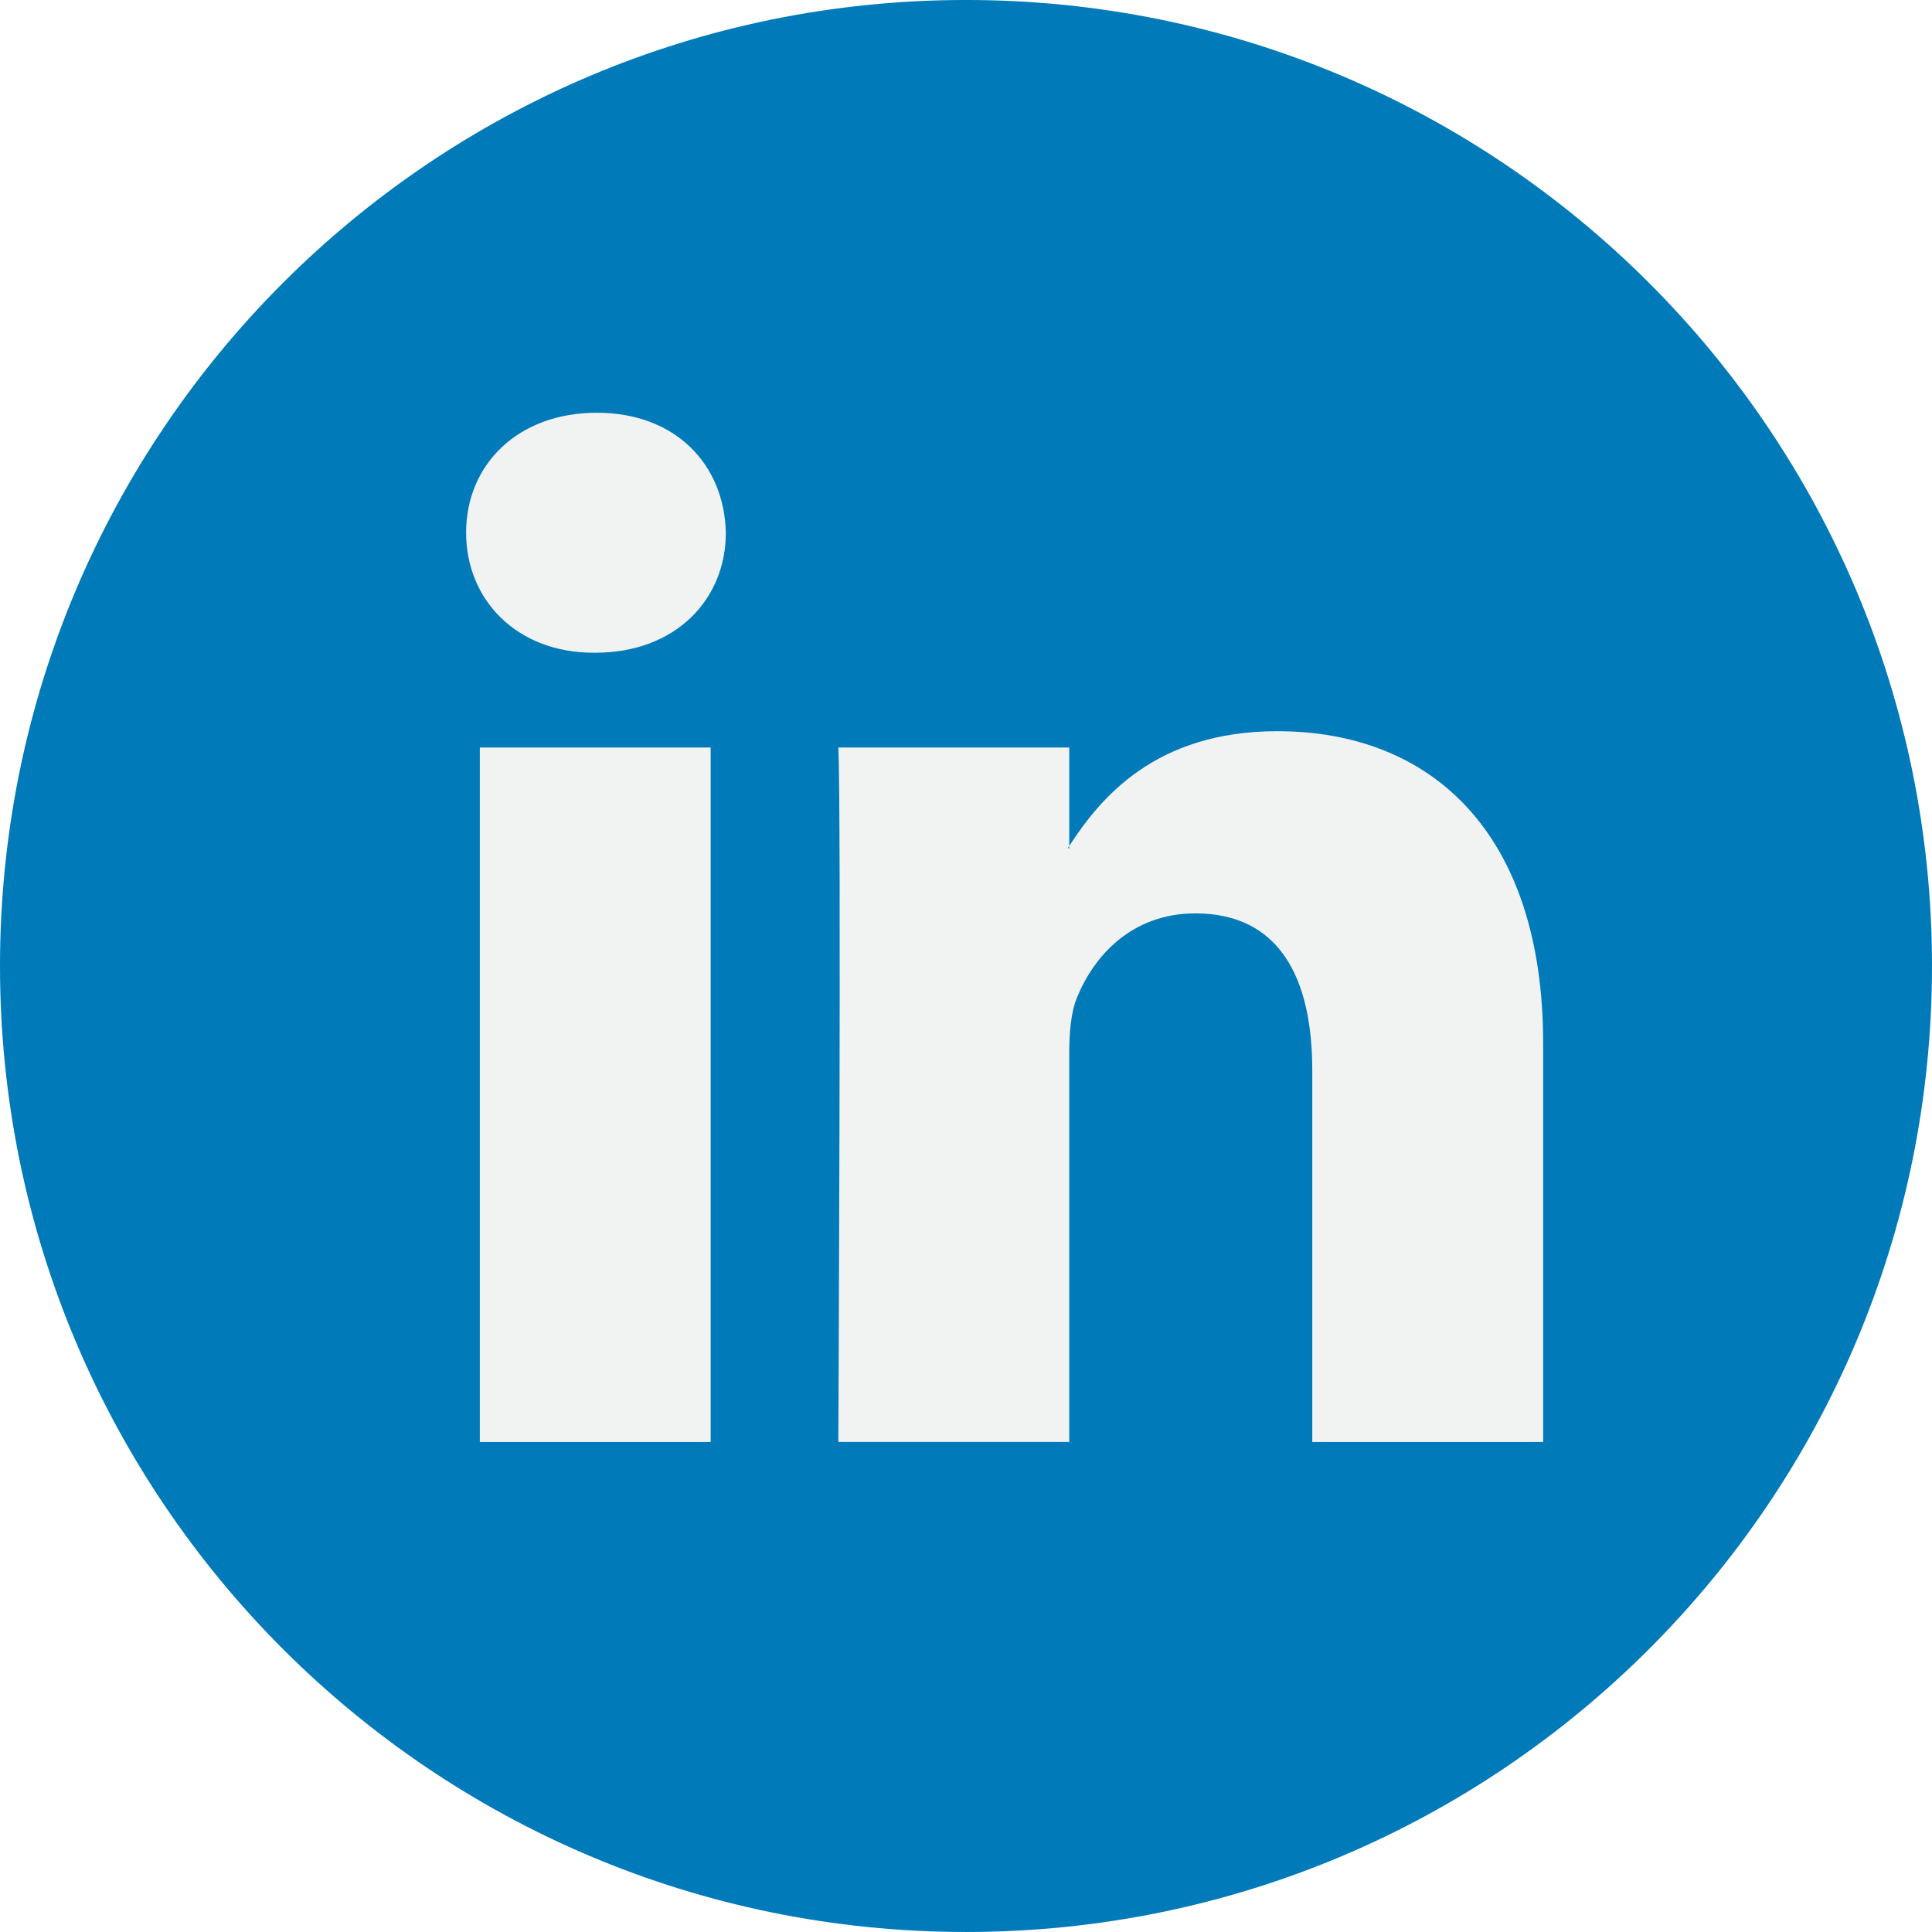
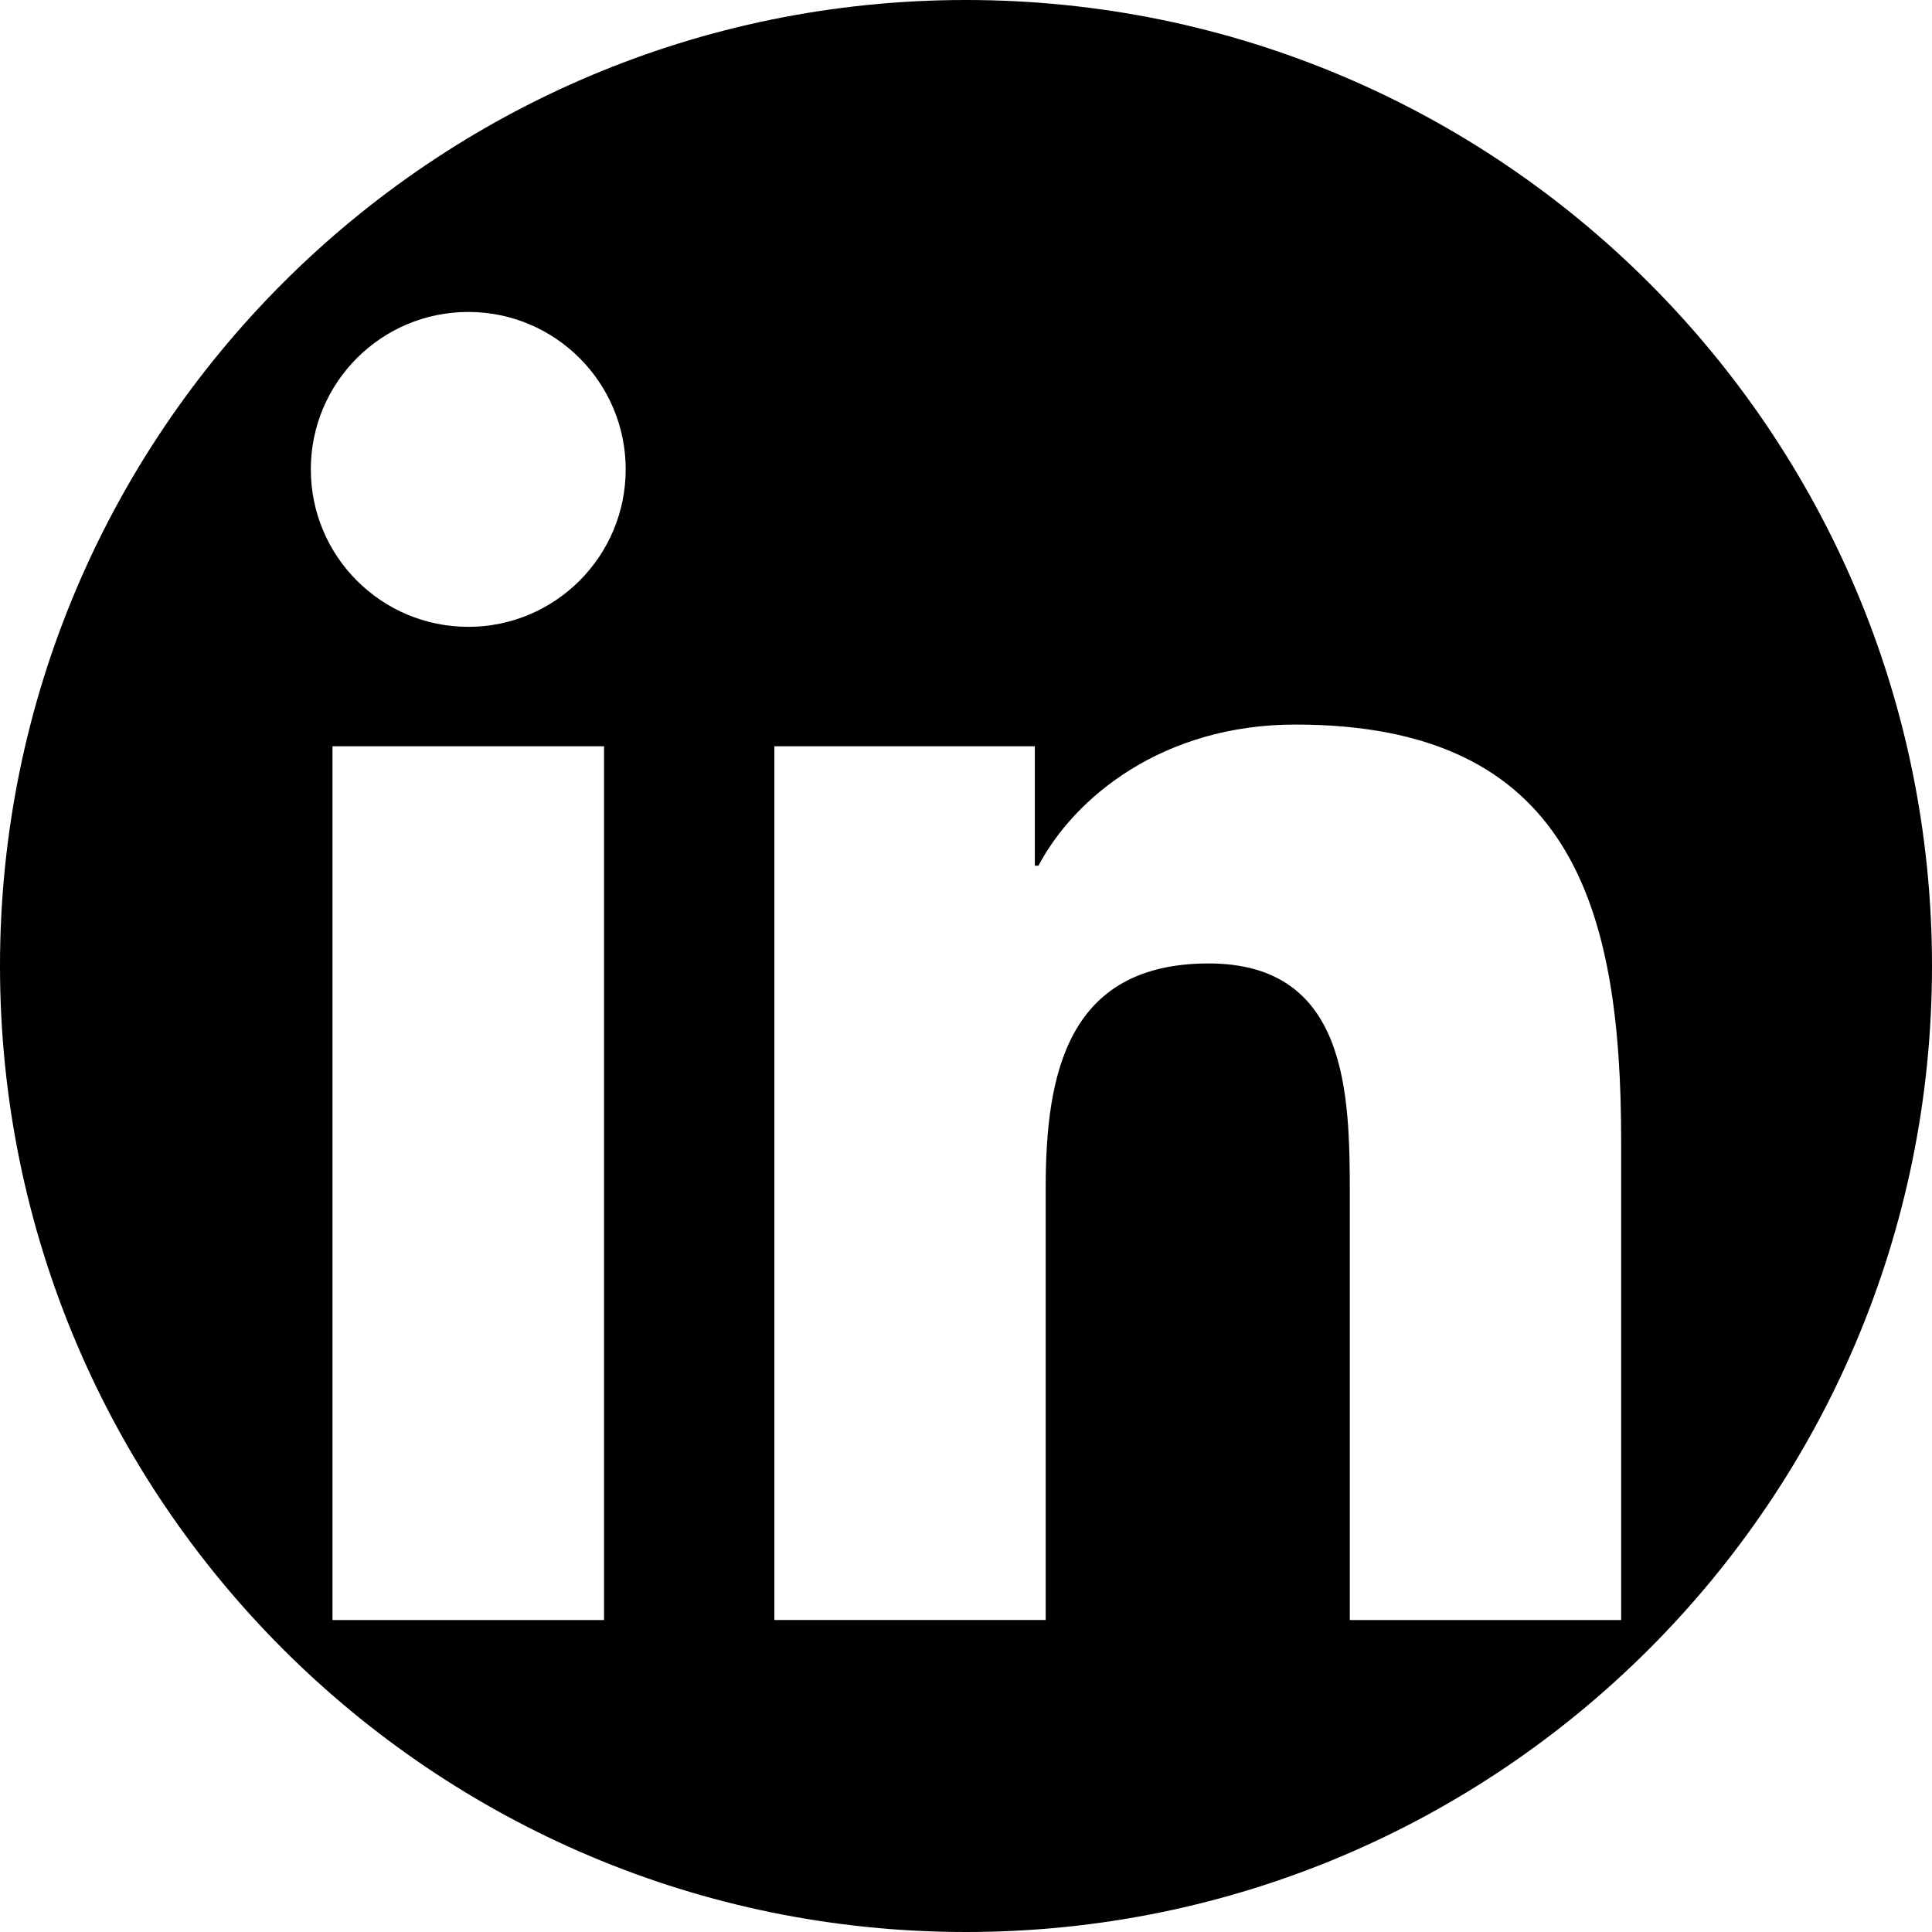
- <svg xmlns="http://www.w3.org/2000/svg" version="1.1" id="Capa_1" x="0px" y="0px" viewBox="0 0 112.196 112.196" style="enable-background:new 0 0 112.196 112.196;" xml:space="preserve">
+ <svg xmlns="http://www.w3.org/2000/svg" version="1.1" id="Capa_1" x="0px" y="0px" width="97.75px" height="97.75px" viewBox="0 0 97.75 97.75" style="enable-background:new 0 0 97.75 97.75;" xml:space="preserve">
  <g>
-     <circle style="fill:#007AB9;" cx="56.098" cy="56.097" r="56.098" />
-     <g>
-       <path style="fill:#F1F2F2;" d="M89.616,60.611v23.128H76.207V62.161c0-5.418-1.936-9.118-6.791-9.118    c-3.705,0-5.906,2.491-6.878,4.903c-0.353,0.862-0.444,2.059-0.444,3.268v22.524H48.684c0,0,0.18-36.546,0-40.329h13.411v5.715    c-0.027,0.045-0.065,0.089-0.089,0.132h0.089v-0.132c1.782-2.742,4.96-6.662,12.085-6.662    C83.002,42.462,89.616,48.226,89.616,60.611L89.616,60.611z M34.656,23.969c-4.587,0-7.588,3.011-7.588,6.967    c0,3.872,2.914,6.97,7.412,6.97h0.087c4.677,0,7.585-3.098,7.585-6.97C42.063,26.98,39.244,23.969,34.656,23.969L34.656,23.969z     M27.865,83.739H41.27V43.409H27.865V83.739z" />
-     </g>
+     <path d="M48.875,0C21.882,0,0,21.882,0,48.875S21.882,97.75,48.875,97.75S97.75,75.868,97.75,48.875S75.868,0,48.875,0z    M30.562,81.966h-13.74V37.758h13.74V81.966z M23.695,31.715c-4.404,0-7.969-3.57-7.969-7.968c0.001-4.394,3.565-7.964,7.969-7.964   c4.392,0,7.962,3.57,7.962,7.964C31.657,28.146,28.086,31.715,23.695,31.715z M82.023,81.966H68.294V60.467   c0-5.127-0.095-11.721-7.142-11.721c-7.146,0-8.245,5.584-8.245,11.35v21.869H39.179V37.758h13.178v6.041h0.185   c1.835-3.476,6.315-7.14,13-7.14c13.913,0,16.481,9.156,16.481,21.059V81.966z" />
  </g>
  <g>
</g>
  <g>
</g>
  <g>
</g>
  <g>
</g>
  <g>
</g>
  <g>
</g>
  <g>
</g>
  <g>
</g>
  <g>
</g>
  <g>
</g>
  <g>
</g>
  <g>
</g>
  <g>
</g>
  <g>
</g>
  <g>
</g>
</svg>
